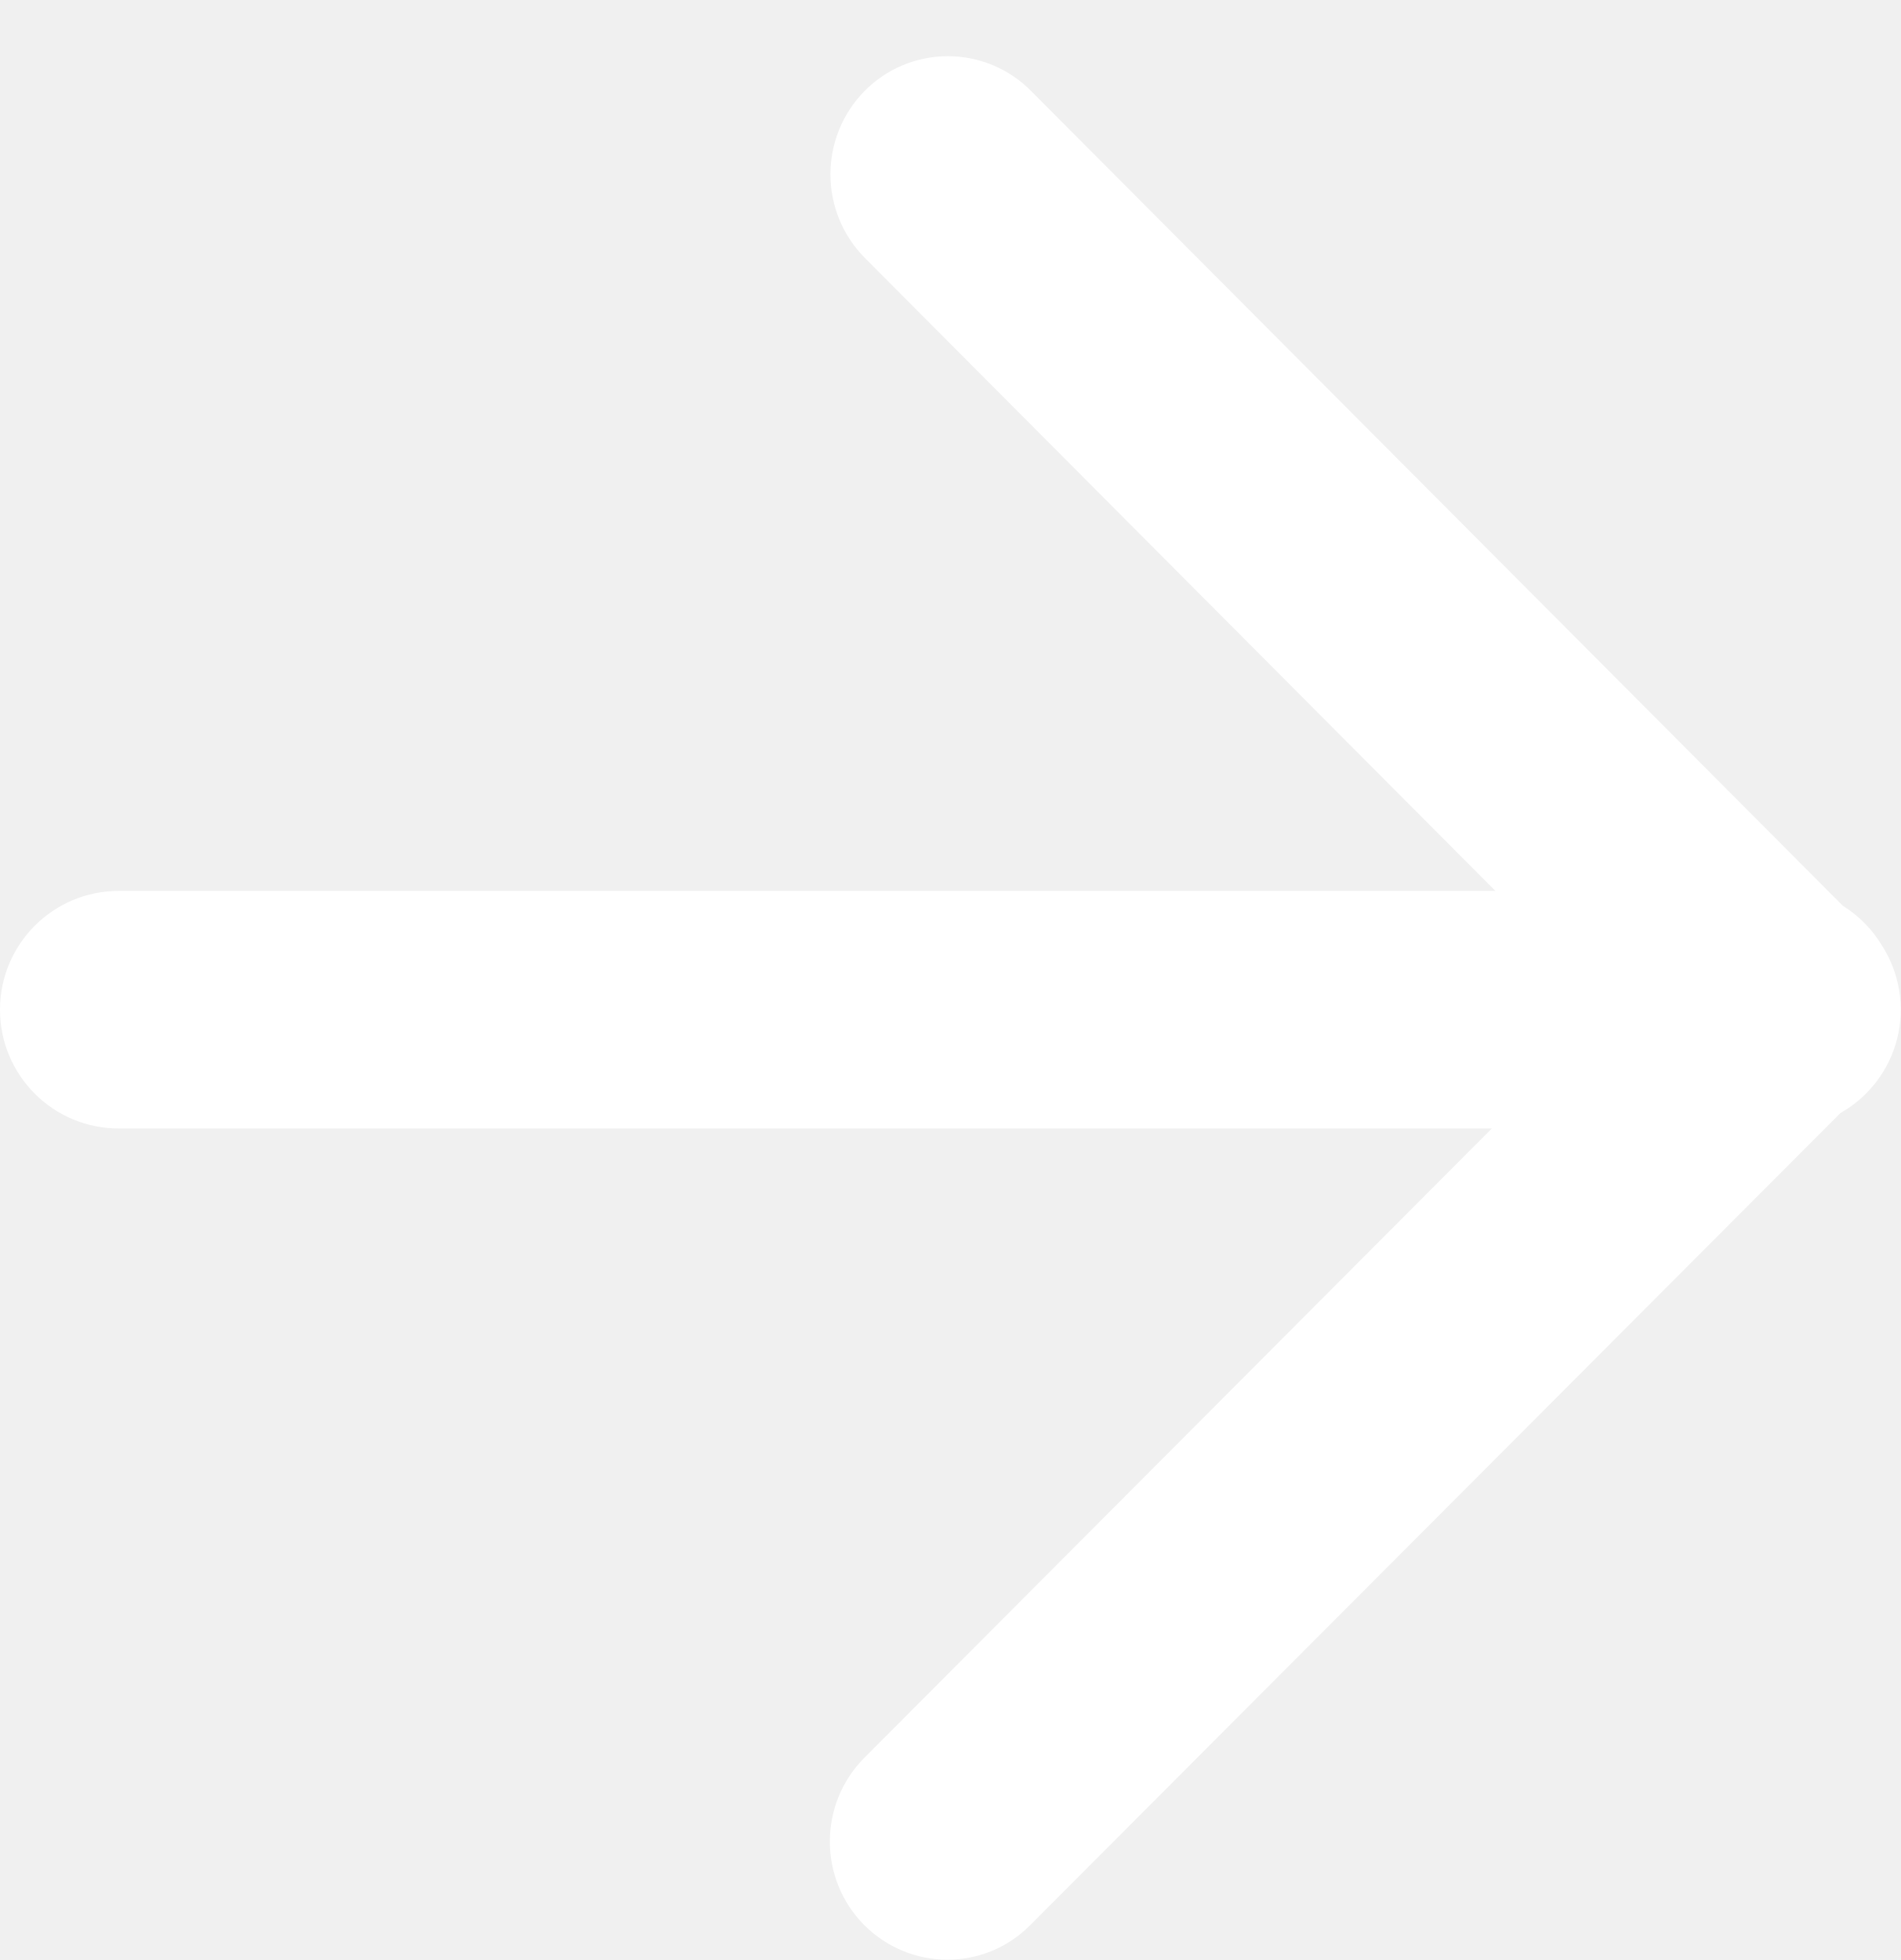
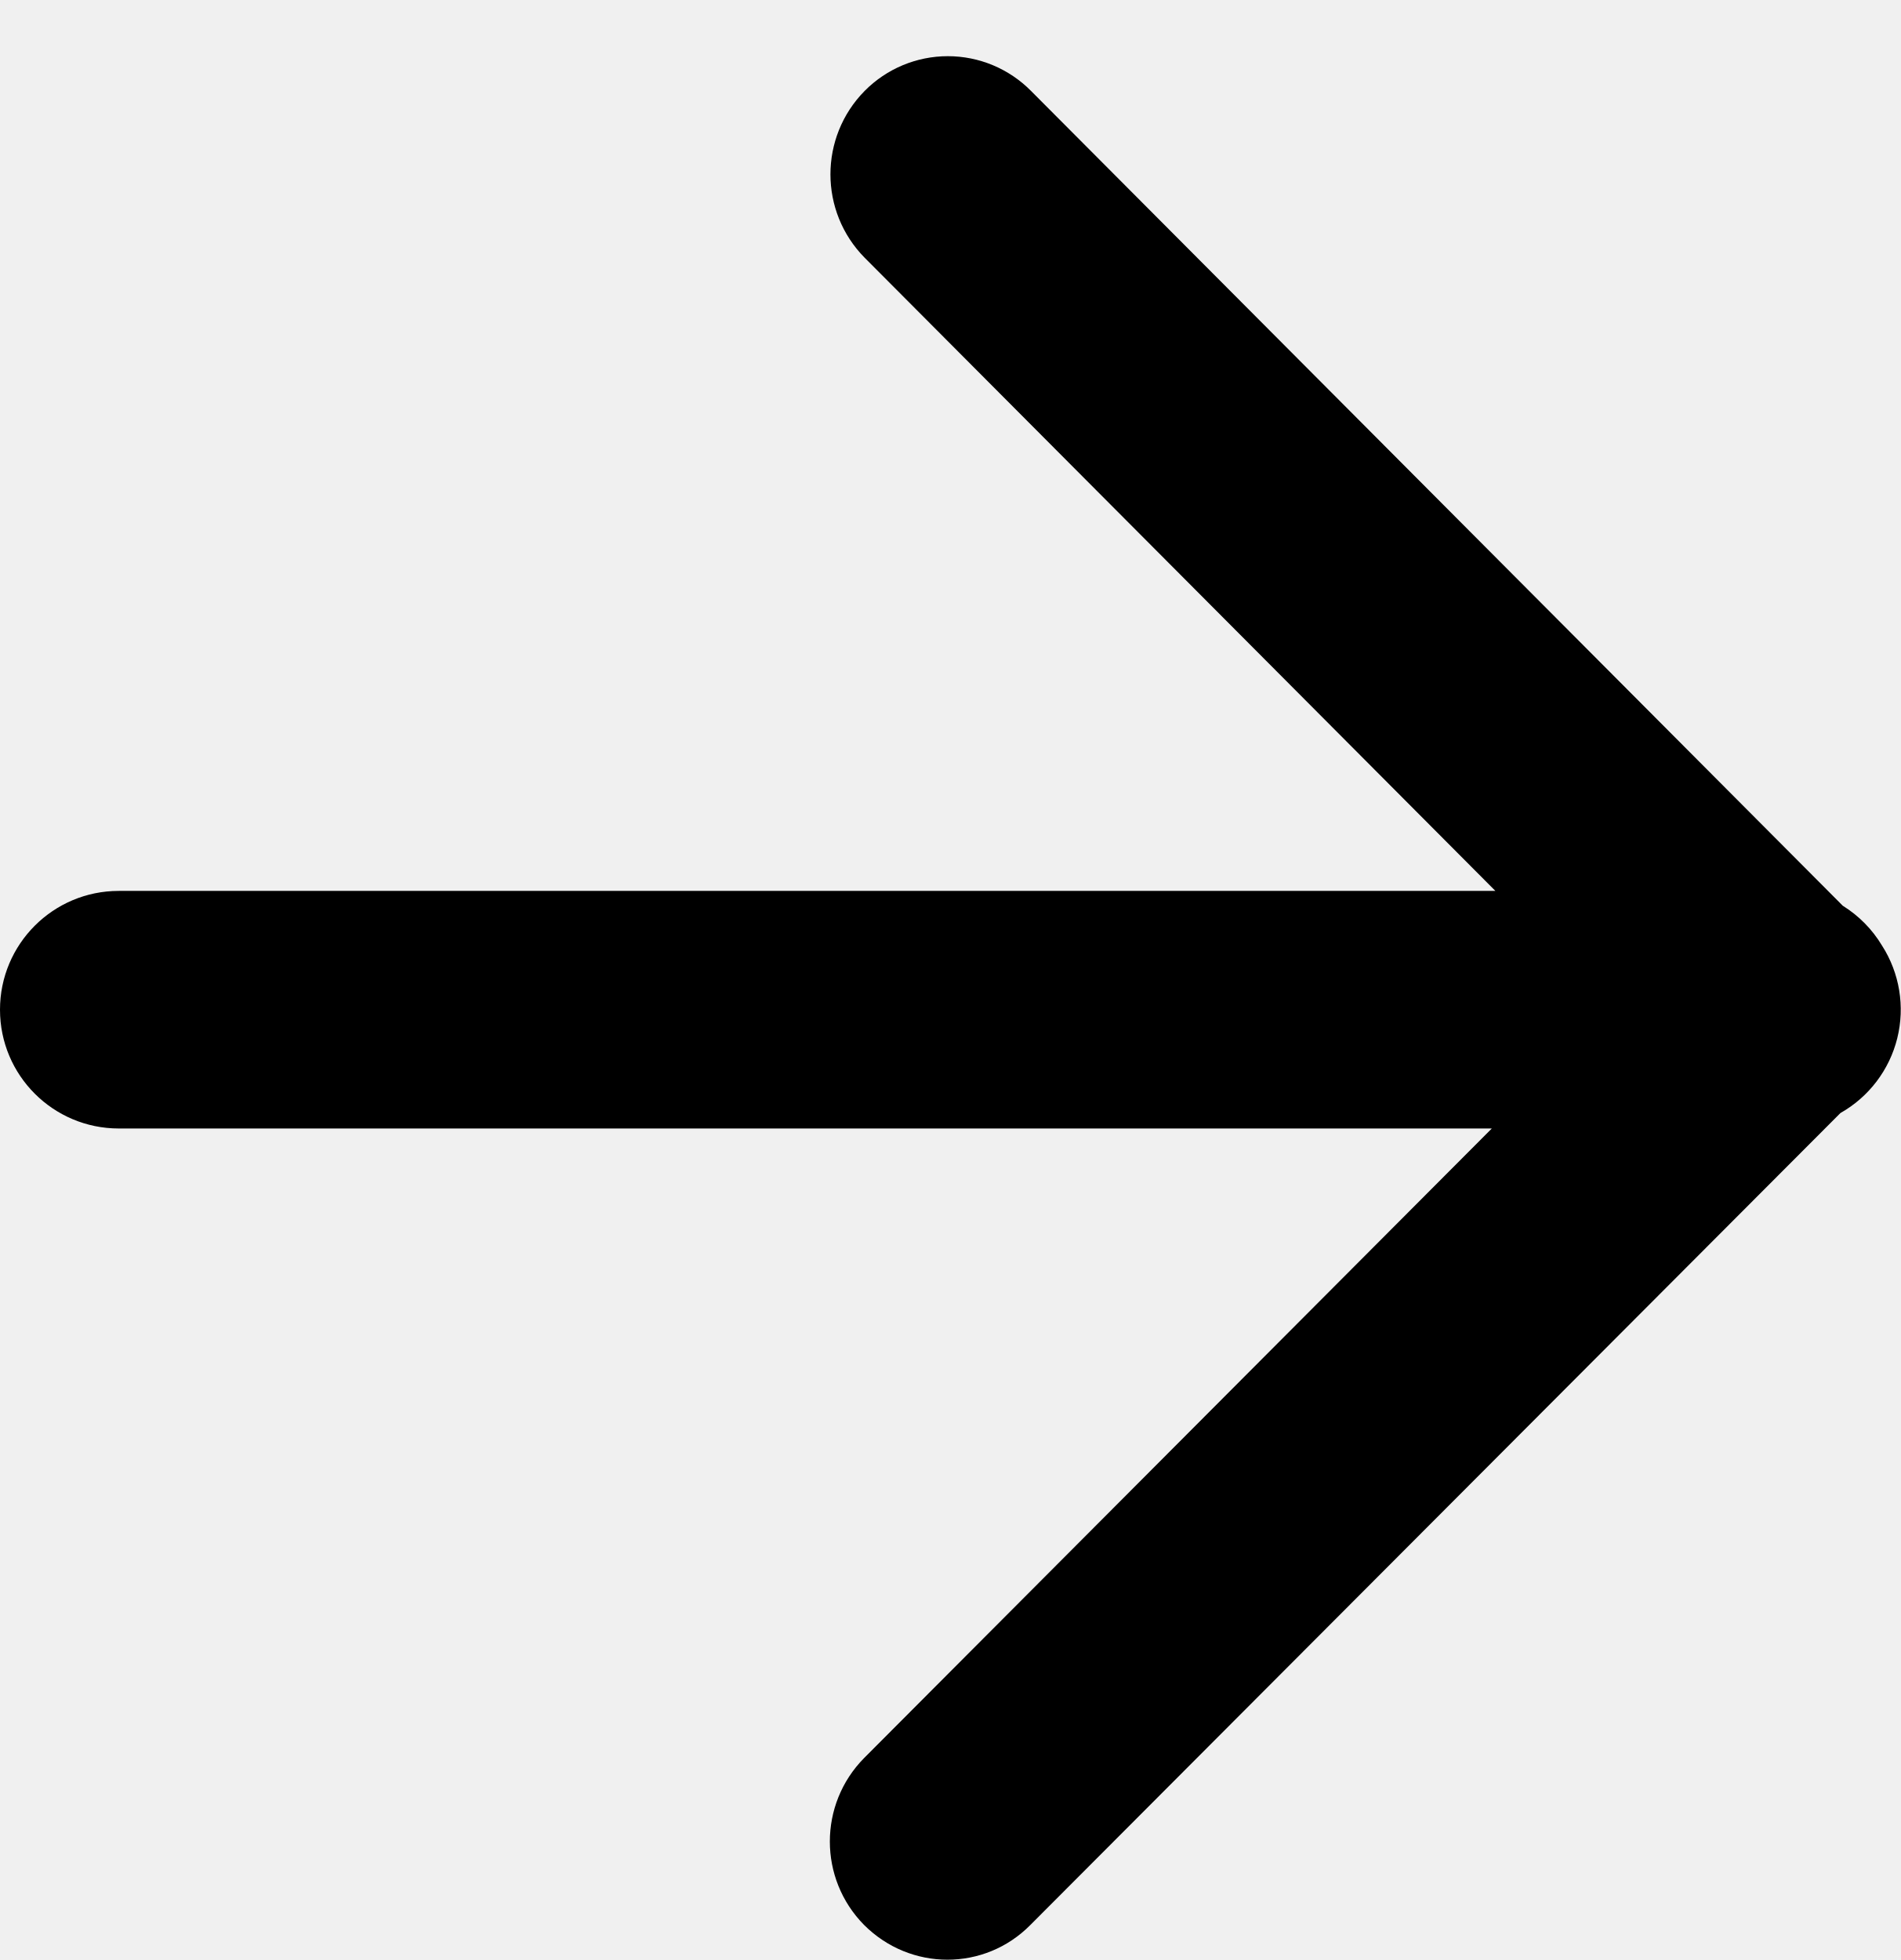
<svg xmlns="http://www.w3.org/2000/svg" width="32" height="33" viewBox="0 0 32 33">
-   <path fill="#fff" d="M17.36 1.53l13.67 13.72a2 2 0 0 1 .66.67 2 2 0 0 1-.7 2.82L17.35 32.41c-.77.78-2.02.78-2.8 0a2 2 0 0 1 0-2.81L25.12 19H2a2 2 0 0 1 0-4h23.18L14.56 4.34a2 2 0 0 1 0-2.81 1.97 1.97 0 0 1 2.8 0z" />
+   <path d="M17.36 1.53l13.67 13.72a2 2 0 0 1 .66.67 2 2 0 0 1-.7 2.82L17.35 32.41c-.77.78-2.02.78-2.8 0a2 2 0 0 1 0-2.81L25.12 19H2a2 2 0 0 1 0-4h23.18L14.56 4.34a2 2 0 0 1 0-2.81 1.97 1.97 0 0 1 2.8 0z" />
</svg>
